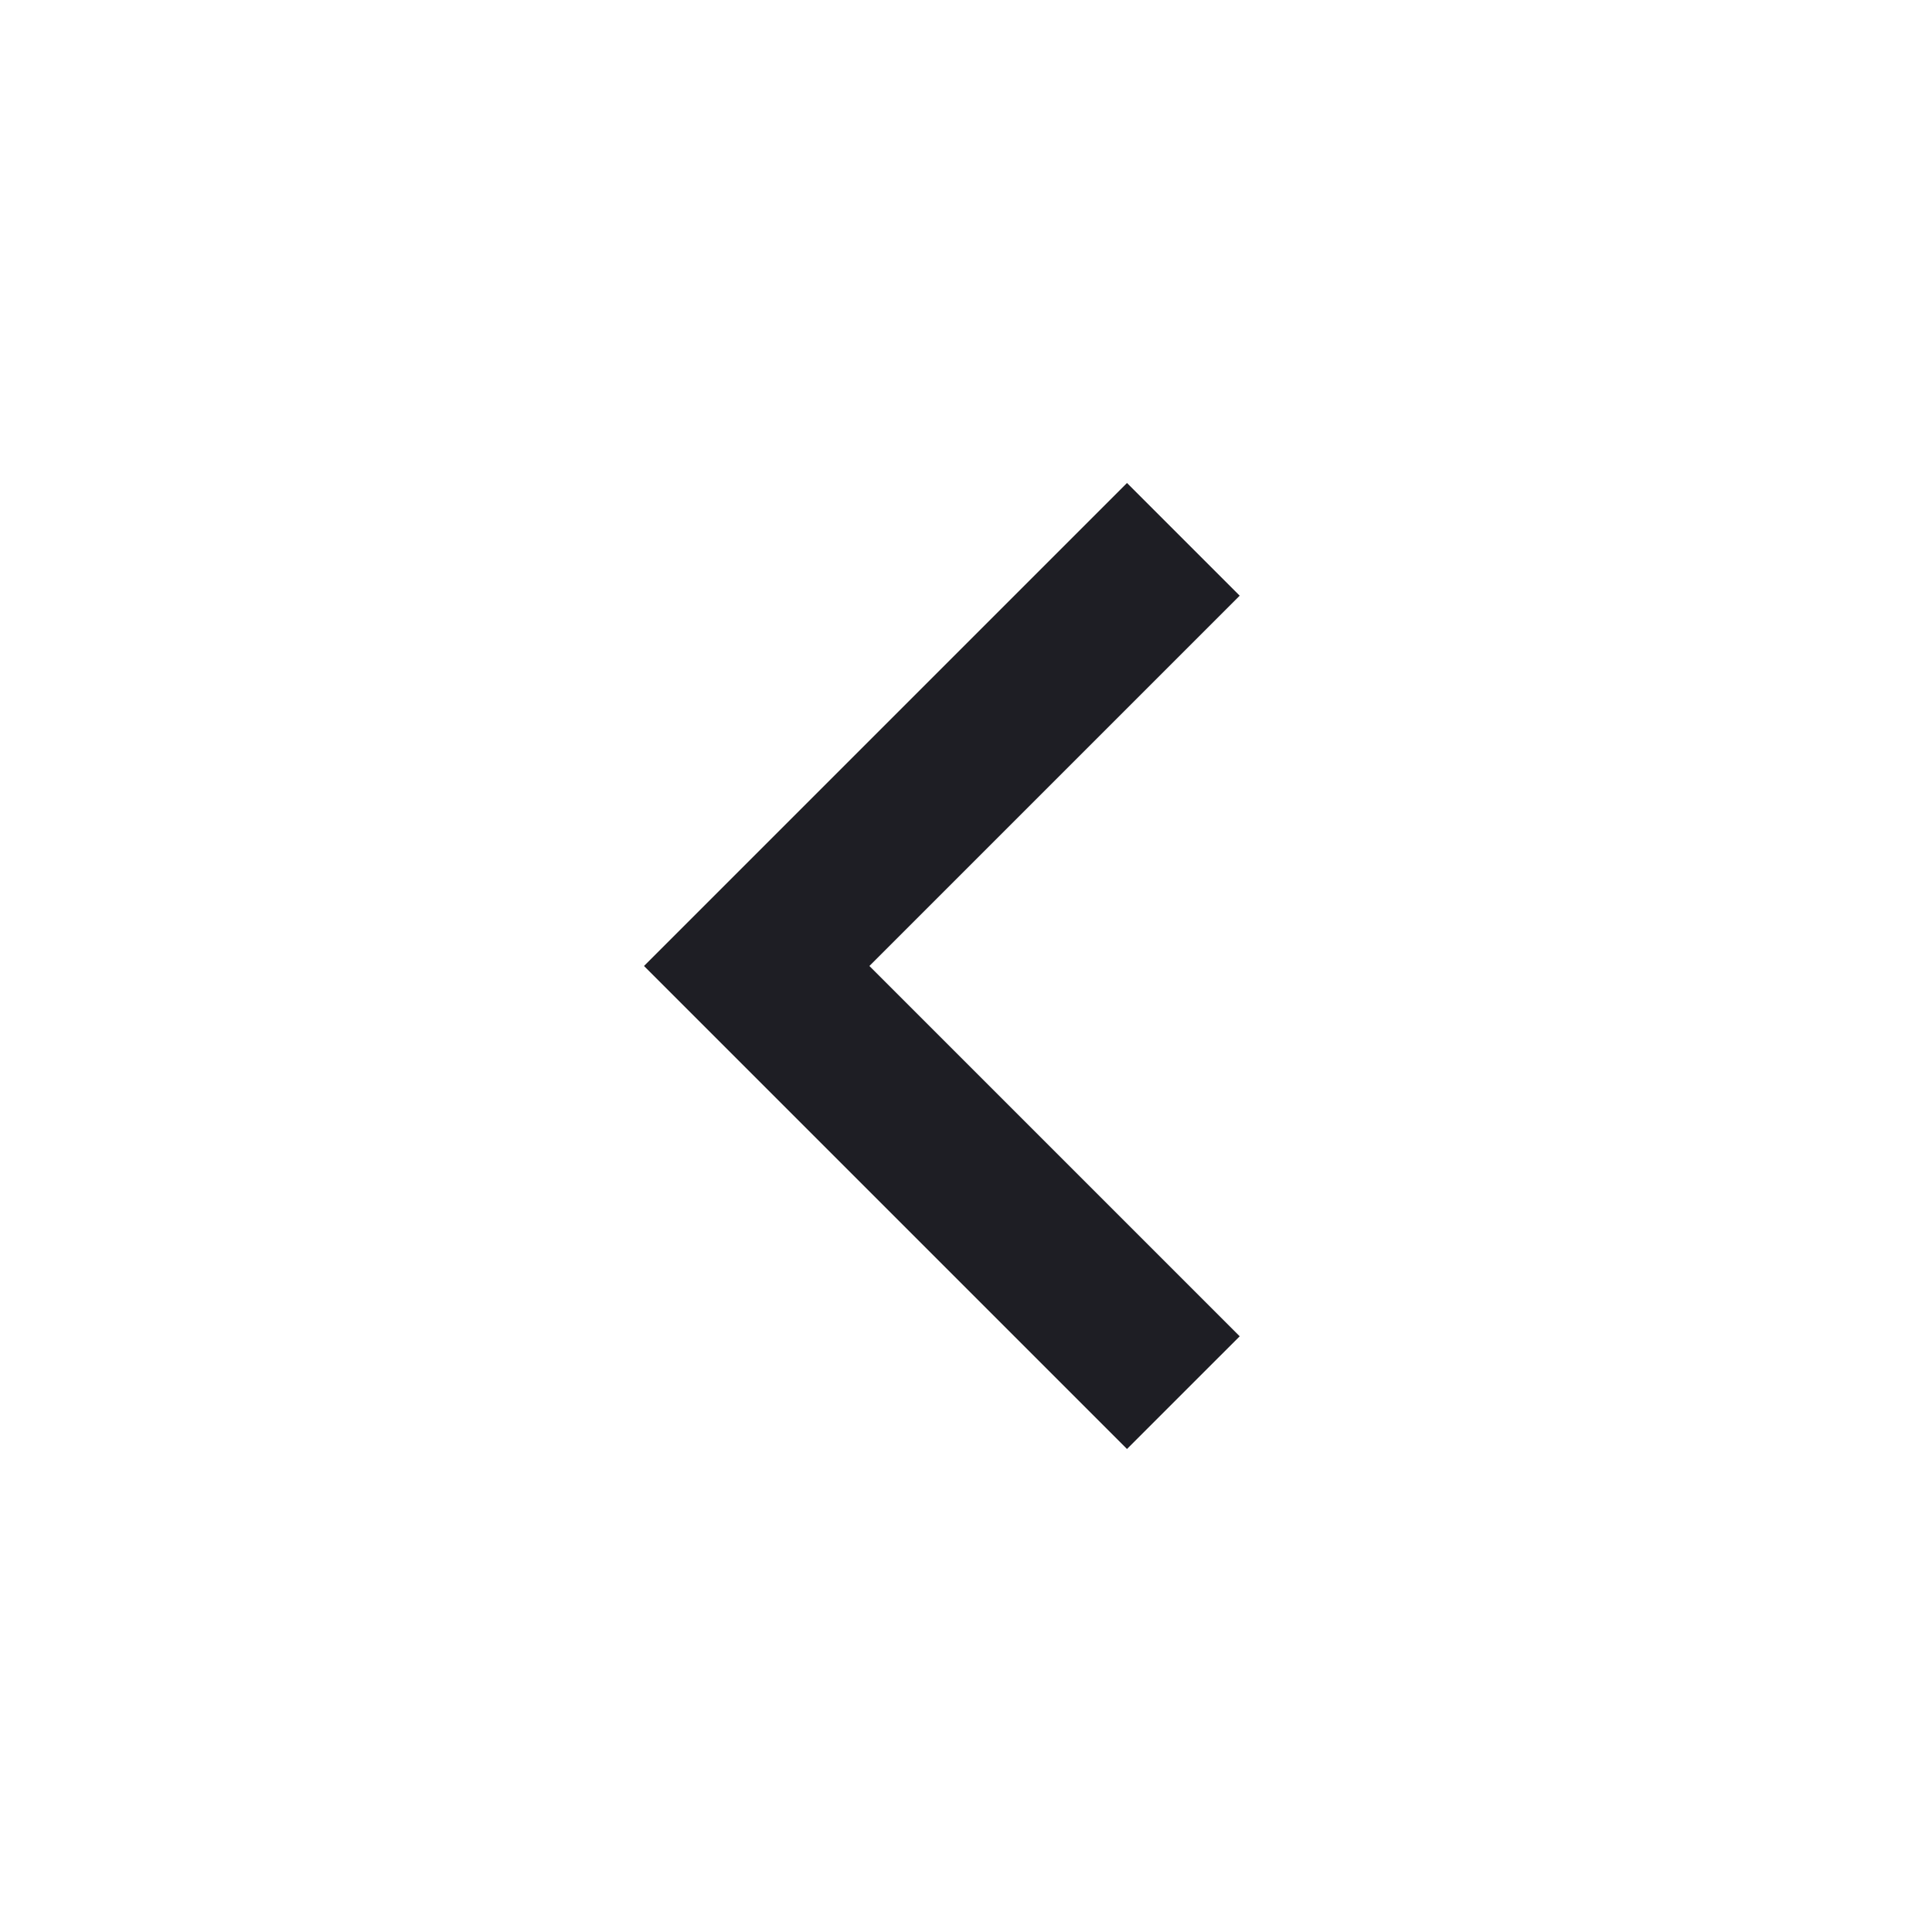
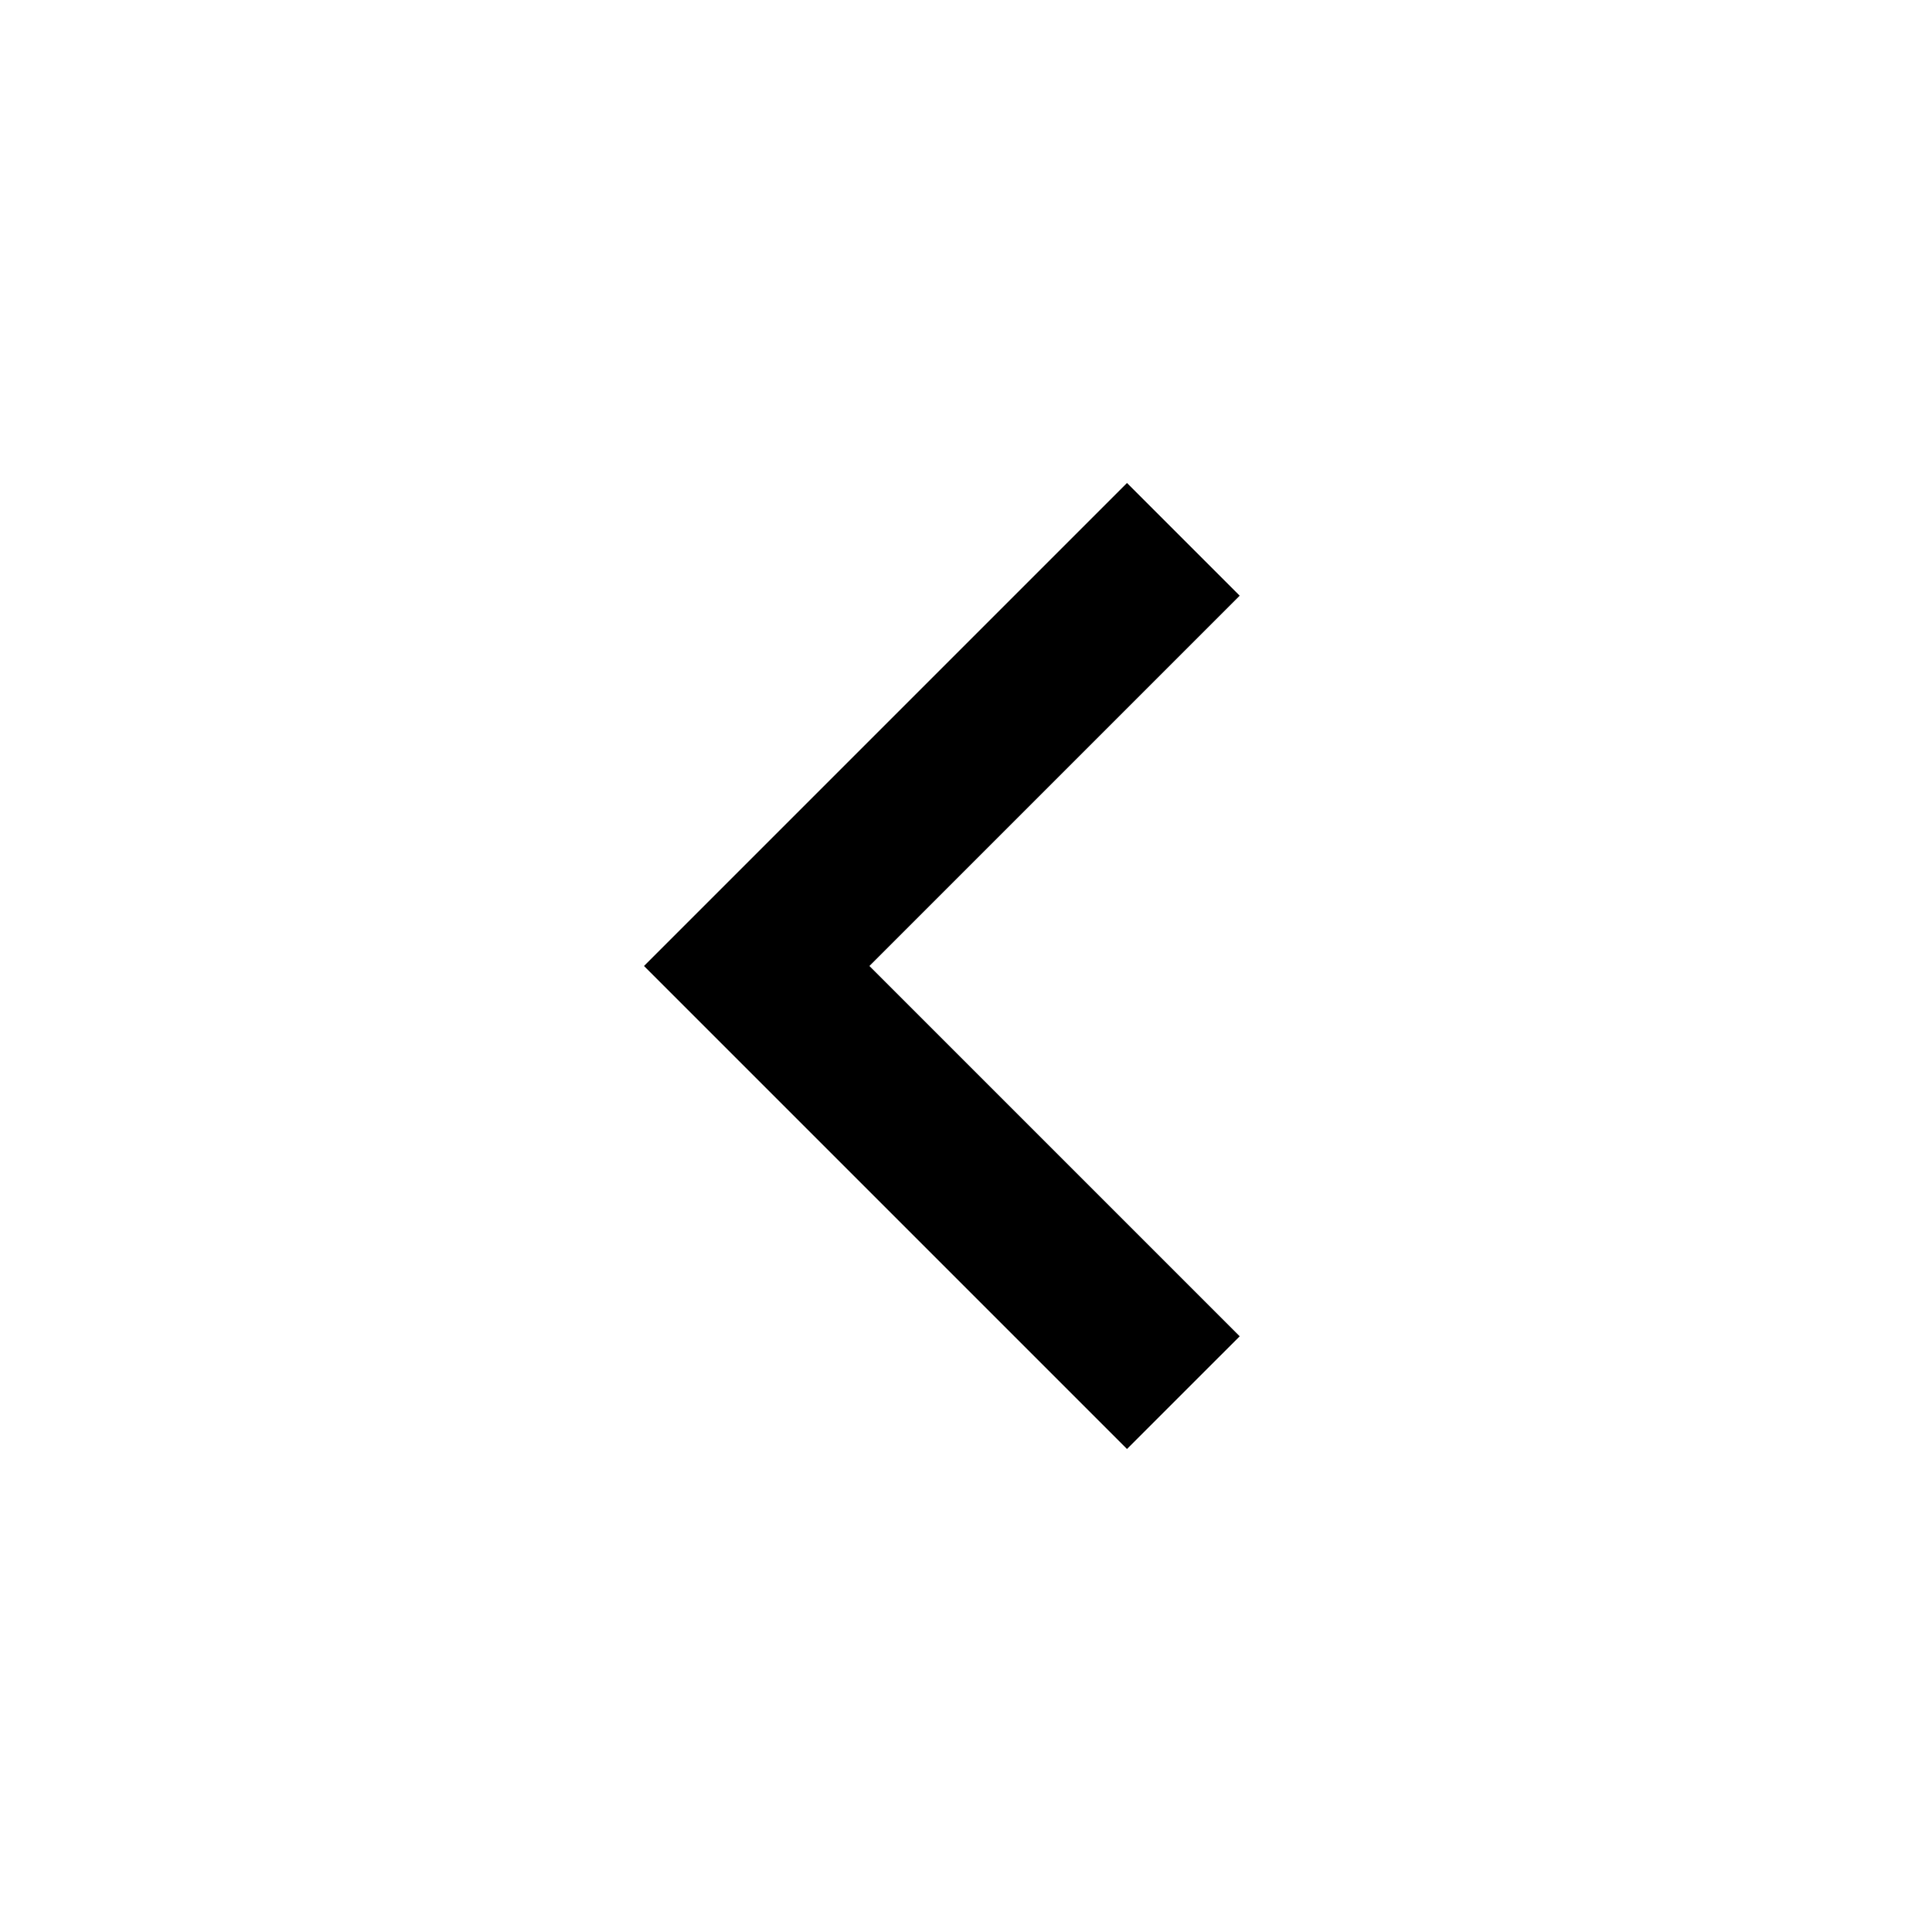
<svg xmlns="http://www.w3.org/2000/svg" preserveAspectRatio="none" overflow="visible" style="display: block;" width="24" height="24" viewBox="0 0 24 24" fill="none">
  <g id="chevron_left">
    <mask id="mask0_0_129" style="mask-type:alpha" maskUnits="userSpaceOnUse" x="0" y="0" width="24" height="24">
      <rect id="Bounding box" width="24" height="24" fill="#D9D9D9" />
    </mask>
    <g mask="url(#mask0_0_129)">
-       <path id="chevron_left_2" d="M14 18L8 12L14 6L15.4 7.4L10.8 12L15.4 16.6L14 18Z" fill="#1E1E24" />
+       <path id="chevron_left_2" d="M14 18L8 12L14 6L15.4 7.4L10.8 12L15.4 16.6L14 18Z" fill="#000000" />
    </g>
  </g>
</svg>
